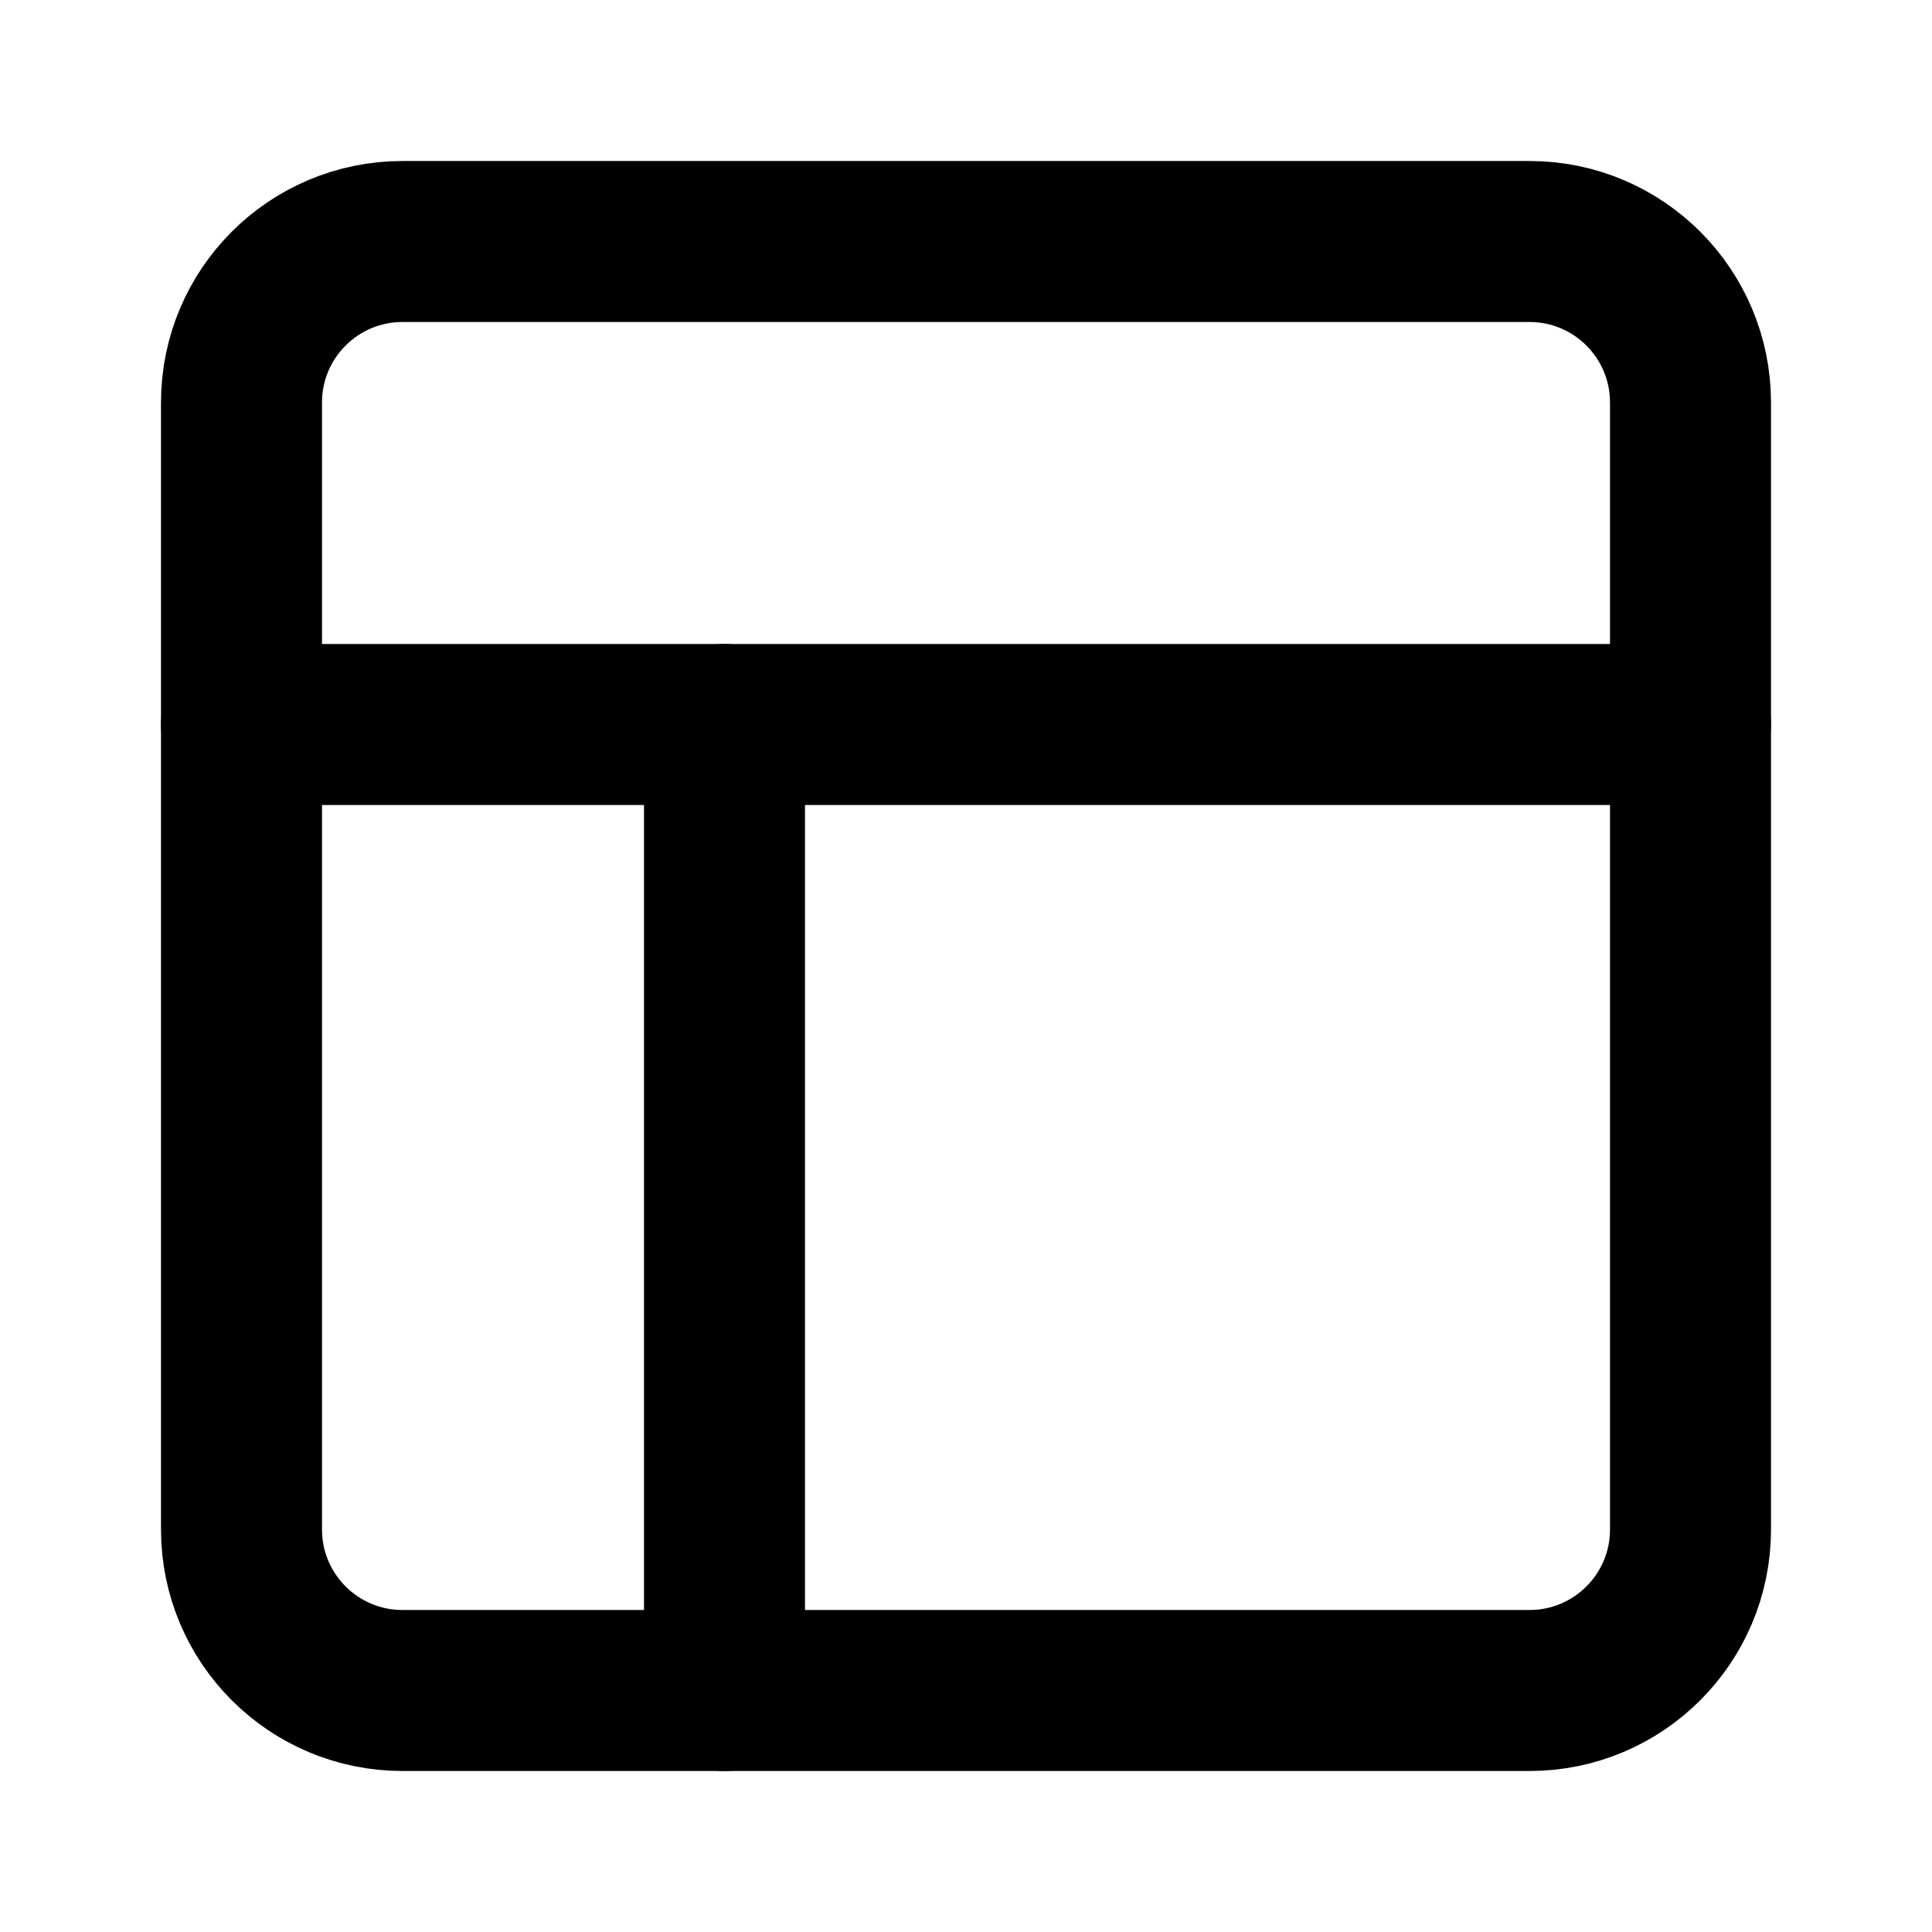
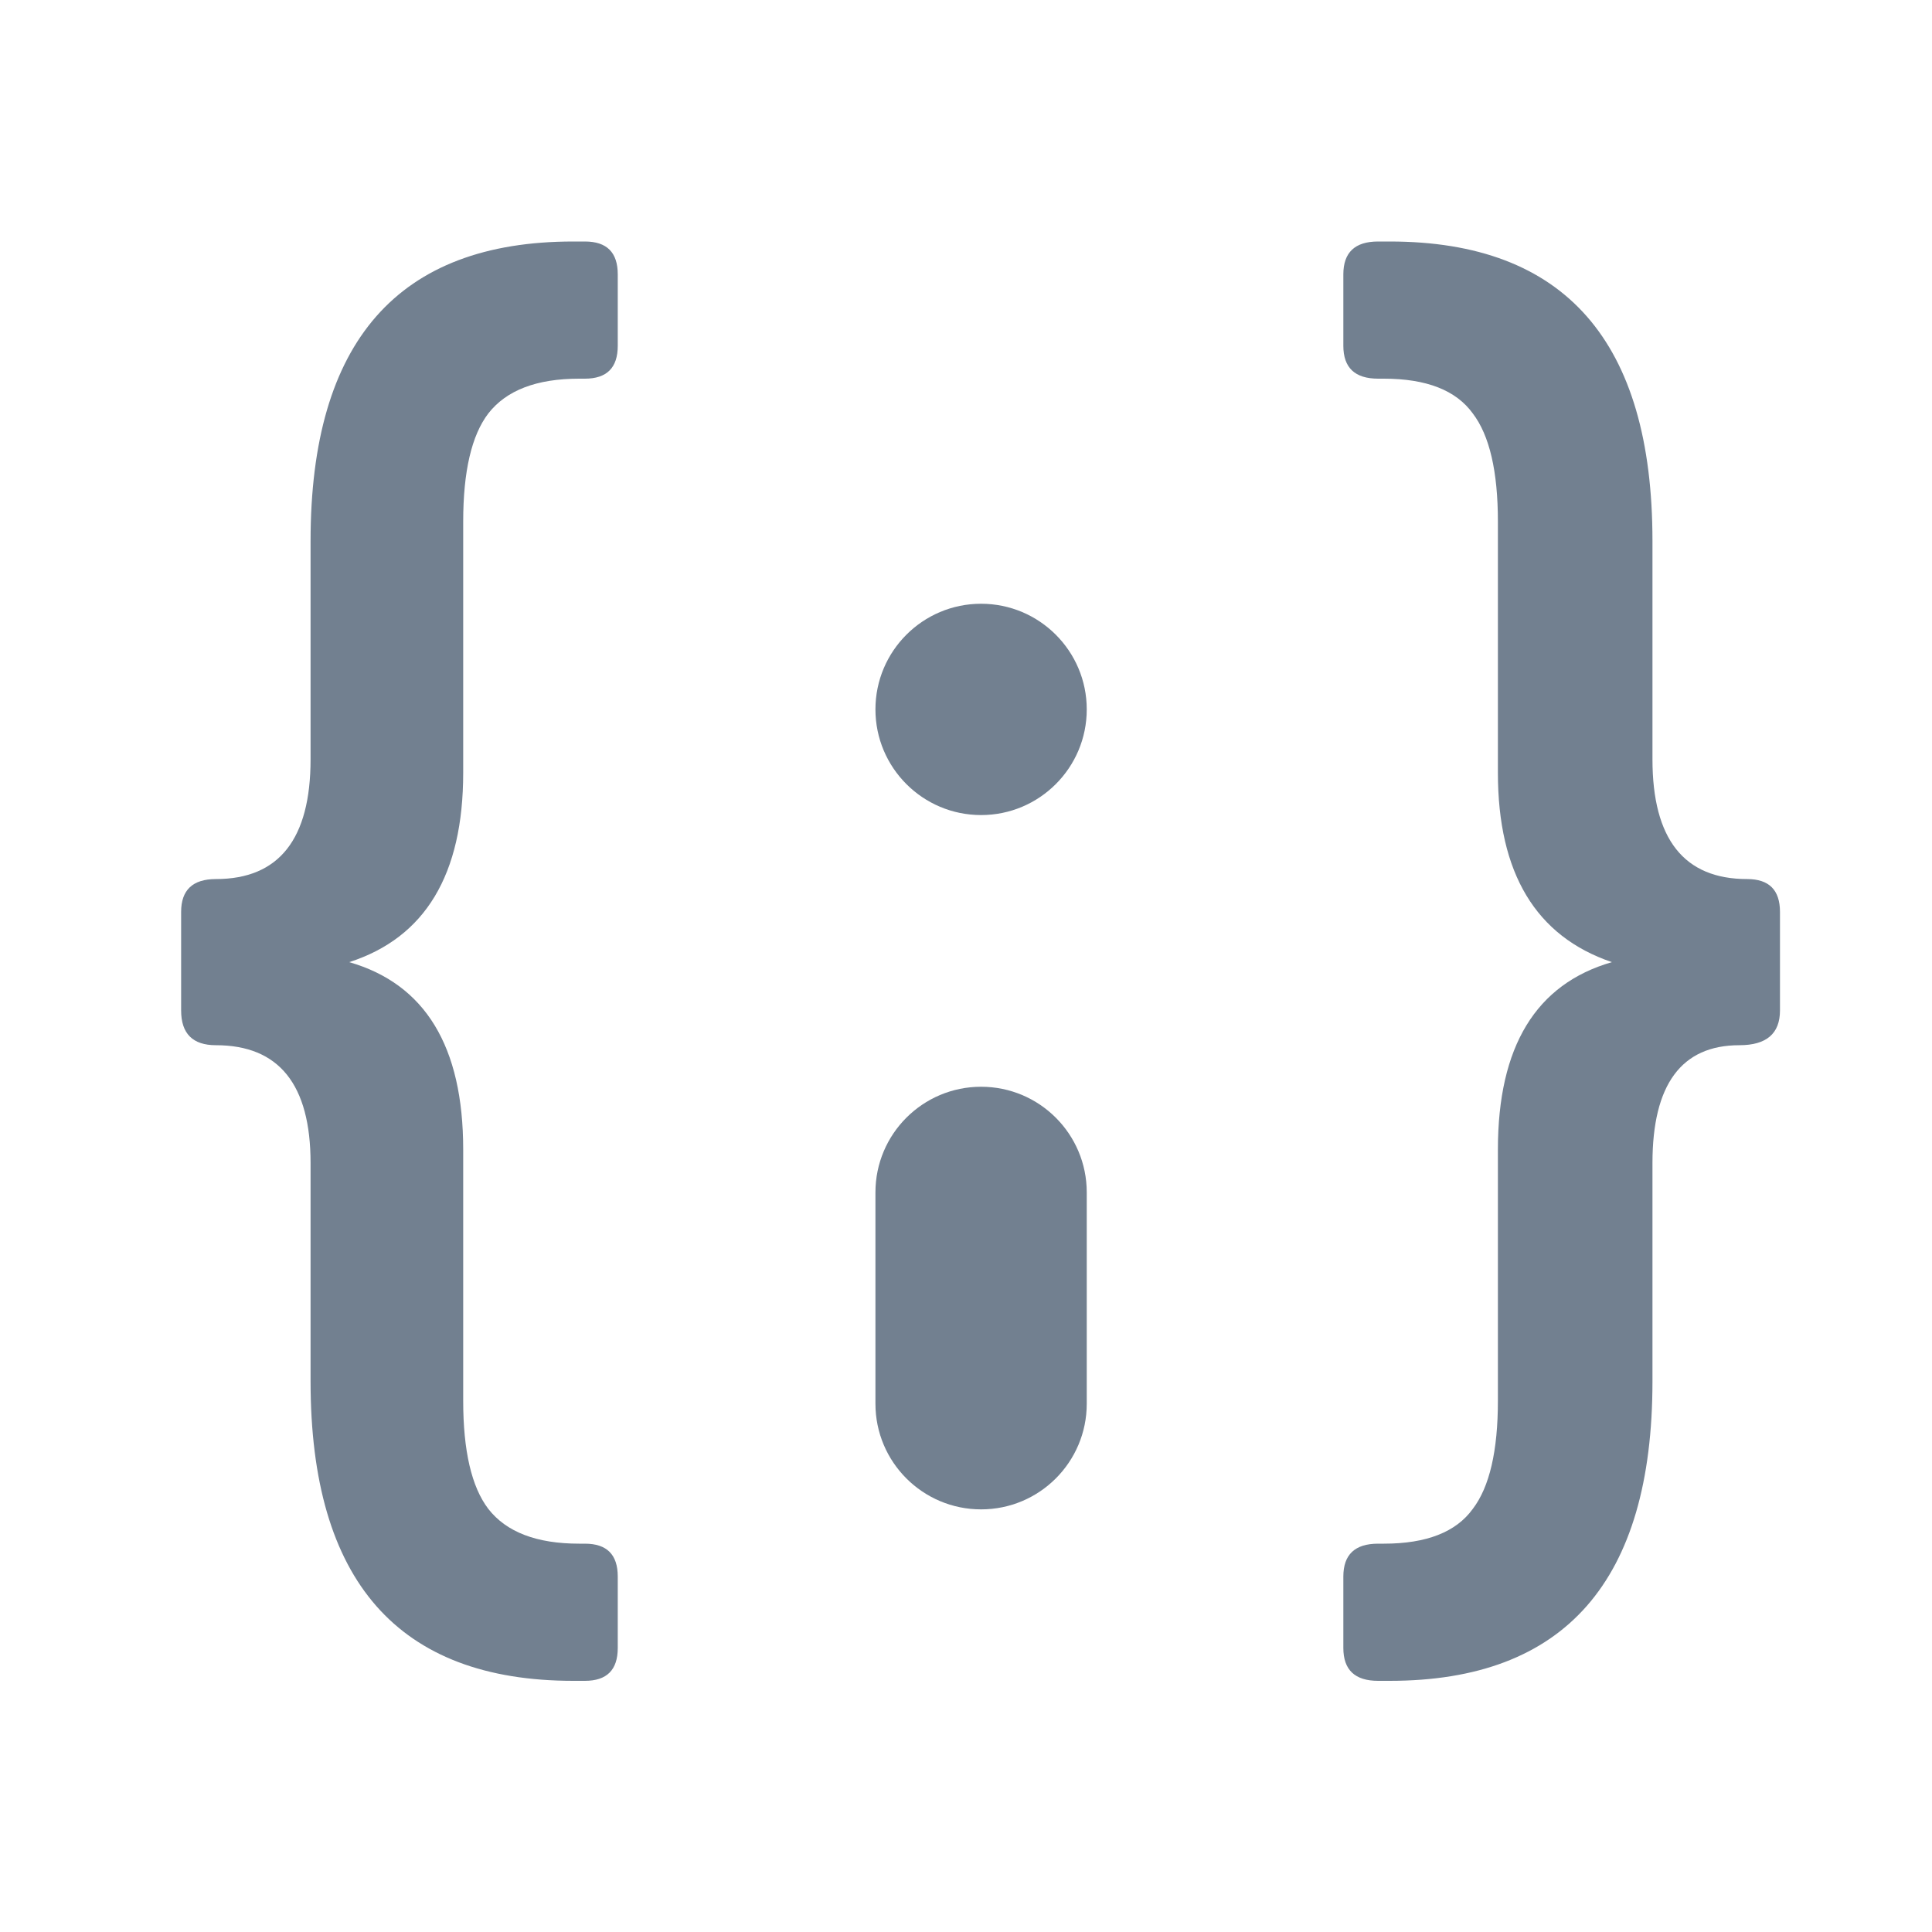
- <svg xmlns="http://www.w3.org/2000/svg" width="24" height="24" viewBox="0 0 24 24" fill="none" stroke="currentColor" stroke-width="2" stroke-linecap="round" stroke-linejoin="round">
-   <rect x="3" y="3" width="18" height="18" rx="2" />
-   <path d="M3 9h18" />
-   <path d="M9 21V9" />
+ <svg xmlns="http://www.w3.org/2000/svg" width="32" height="32" viewBox="0 0 32 32" fill="none">
+   <path d="M9.496 4H9.688C10.051 4 10.232 4.181 10.232 4.544V5.728C10.232 6.091 10.051 6.272 9.688 6.272H9.592C8.888 6.272 8.387 6.464 8.088 6.848C7.811 7.211 7.672 7.808 7.672 8.64V12.8C7.672 14.485 7.043 15.531 5.784 15.936C7.043 16.299 7.672 17.333 7.672 19.04V23.2C7.672 24.032 7.811 24.629 8.088 24.992C8.387 25.376 8.888 25.568 9.592 25.568H9.688C10.051 25.568 10.232 25.749 10.232 26.112V27.296C10.232 27.659 10.051 27.84 9.688 27.84H9.496C6.595 27.84 5.144 26.187 5.144 22.88V19.264C5.144 17.963 4.621 17.312 3.576 17.312C3.192 17.312 3 17.12 3 16.736V15.104C3 14.741 3.192 14.56 3.576 14.56C4.621 14.56 5.144 13.899 5.144 12.576V8.96C5.144 5.653 6.595 4 9.496 4Z" fill="#728090" />
+   <path d="M27.37 8.96V12.576C27.37 13.899 27.893 14.56 28.938 14.56C29.301 14.56 29.482 14.741 29.482 15.104V16.736C29.482 17.12 29.258 17.312 28.81 17.312C27.85 17.312 27.37 17.963 27.37 19.264V22.88C27.37 26.187 25.919 27.84 23.018 27.84H22.826C22.442 27.84 22.25 27.659 22.25 27.296V26.112C22.25 25.749 22.442 25.568 22.826 25.568H22.922C23.626 25.568 24.117 25.376 24.394 24.992C24.671 24.629 24.81 24.032 24.81 23.2V19.04C24.81 17.333 25.439 16.299 26.698 15.936C25.439 15.509 24.81 14.464 24.81 12.8V8.64C24.81 7.808 24.671 7.211 24.394 6.848C24.117 6.464 23.626 6.272 22.922 6.272H22.826C22.442 6.272 22.25 6.091 22.25 5.728V4.544C22.25 4.181 22.442 4 22.826 4H23.018C25.919 4 27.37 5.653 27.37 8.96Z" fill="#728090" />
+   <path d="M16.25 13.5C17.216 13.5 18 12.716 18 11.75C18 10.784 17.216 10 16.25 10C15.284 10 14.5 10.784 14.5 11.75C14.5 12.716 15.284 13.5 16.25 13.5Z" fill="#728090" />
+   <rect x="14.5" y="18" width="3.5" height="7" rx="1.75" fill="#728090" />
</svg>
